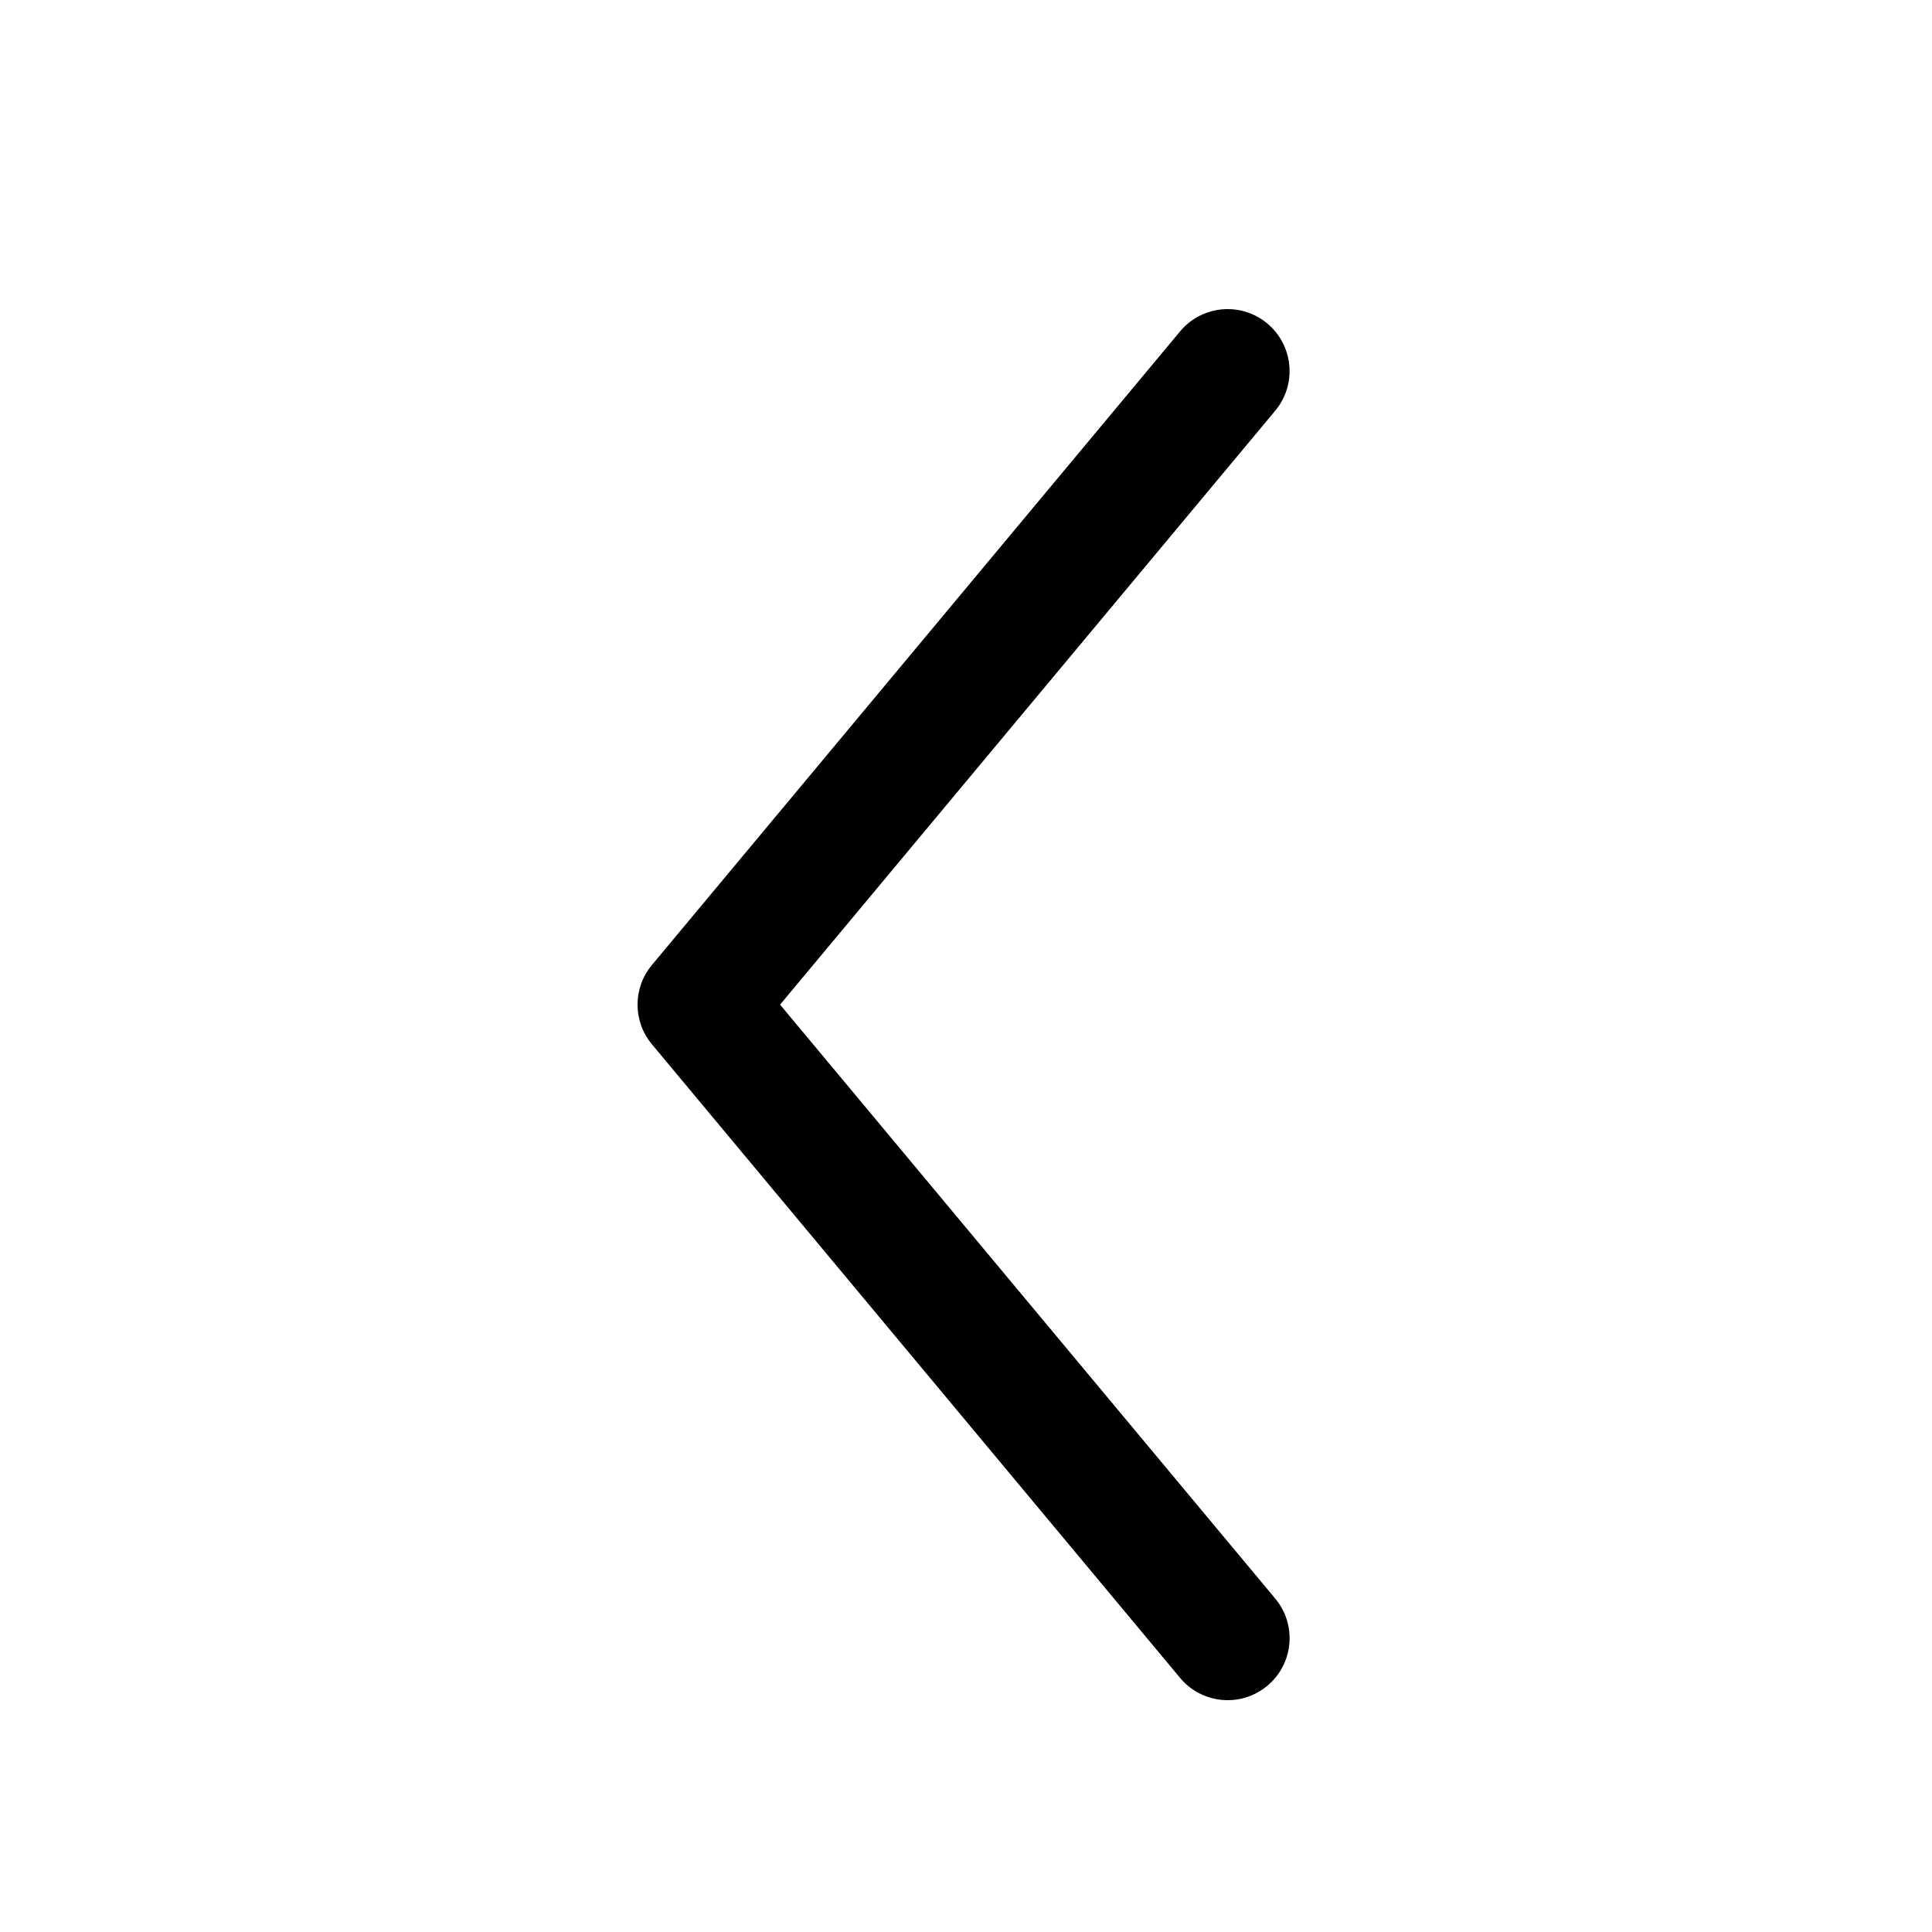
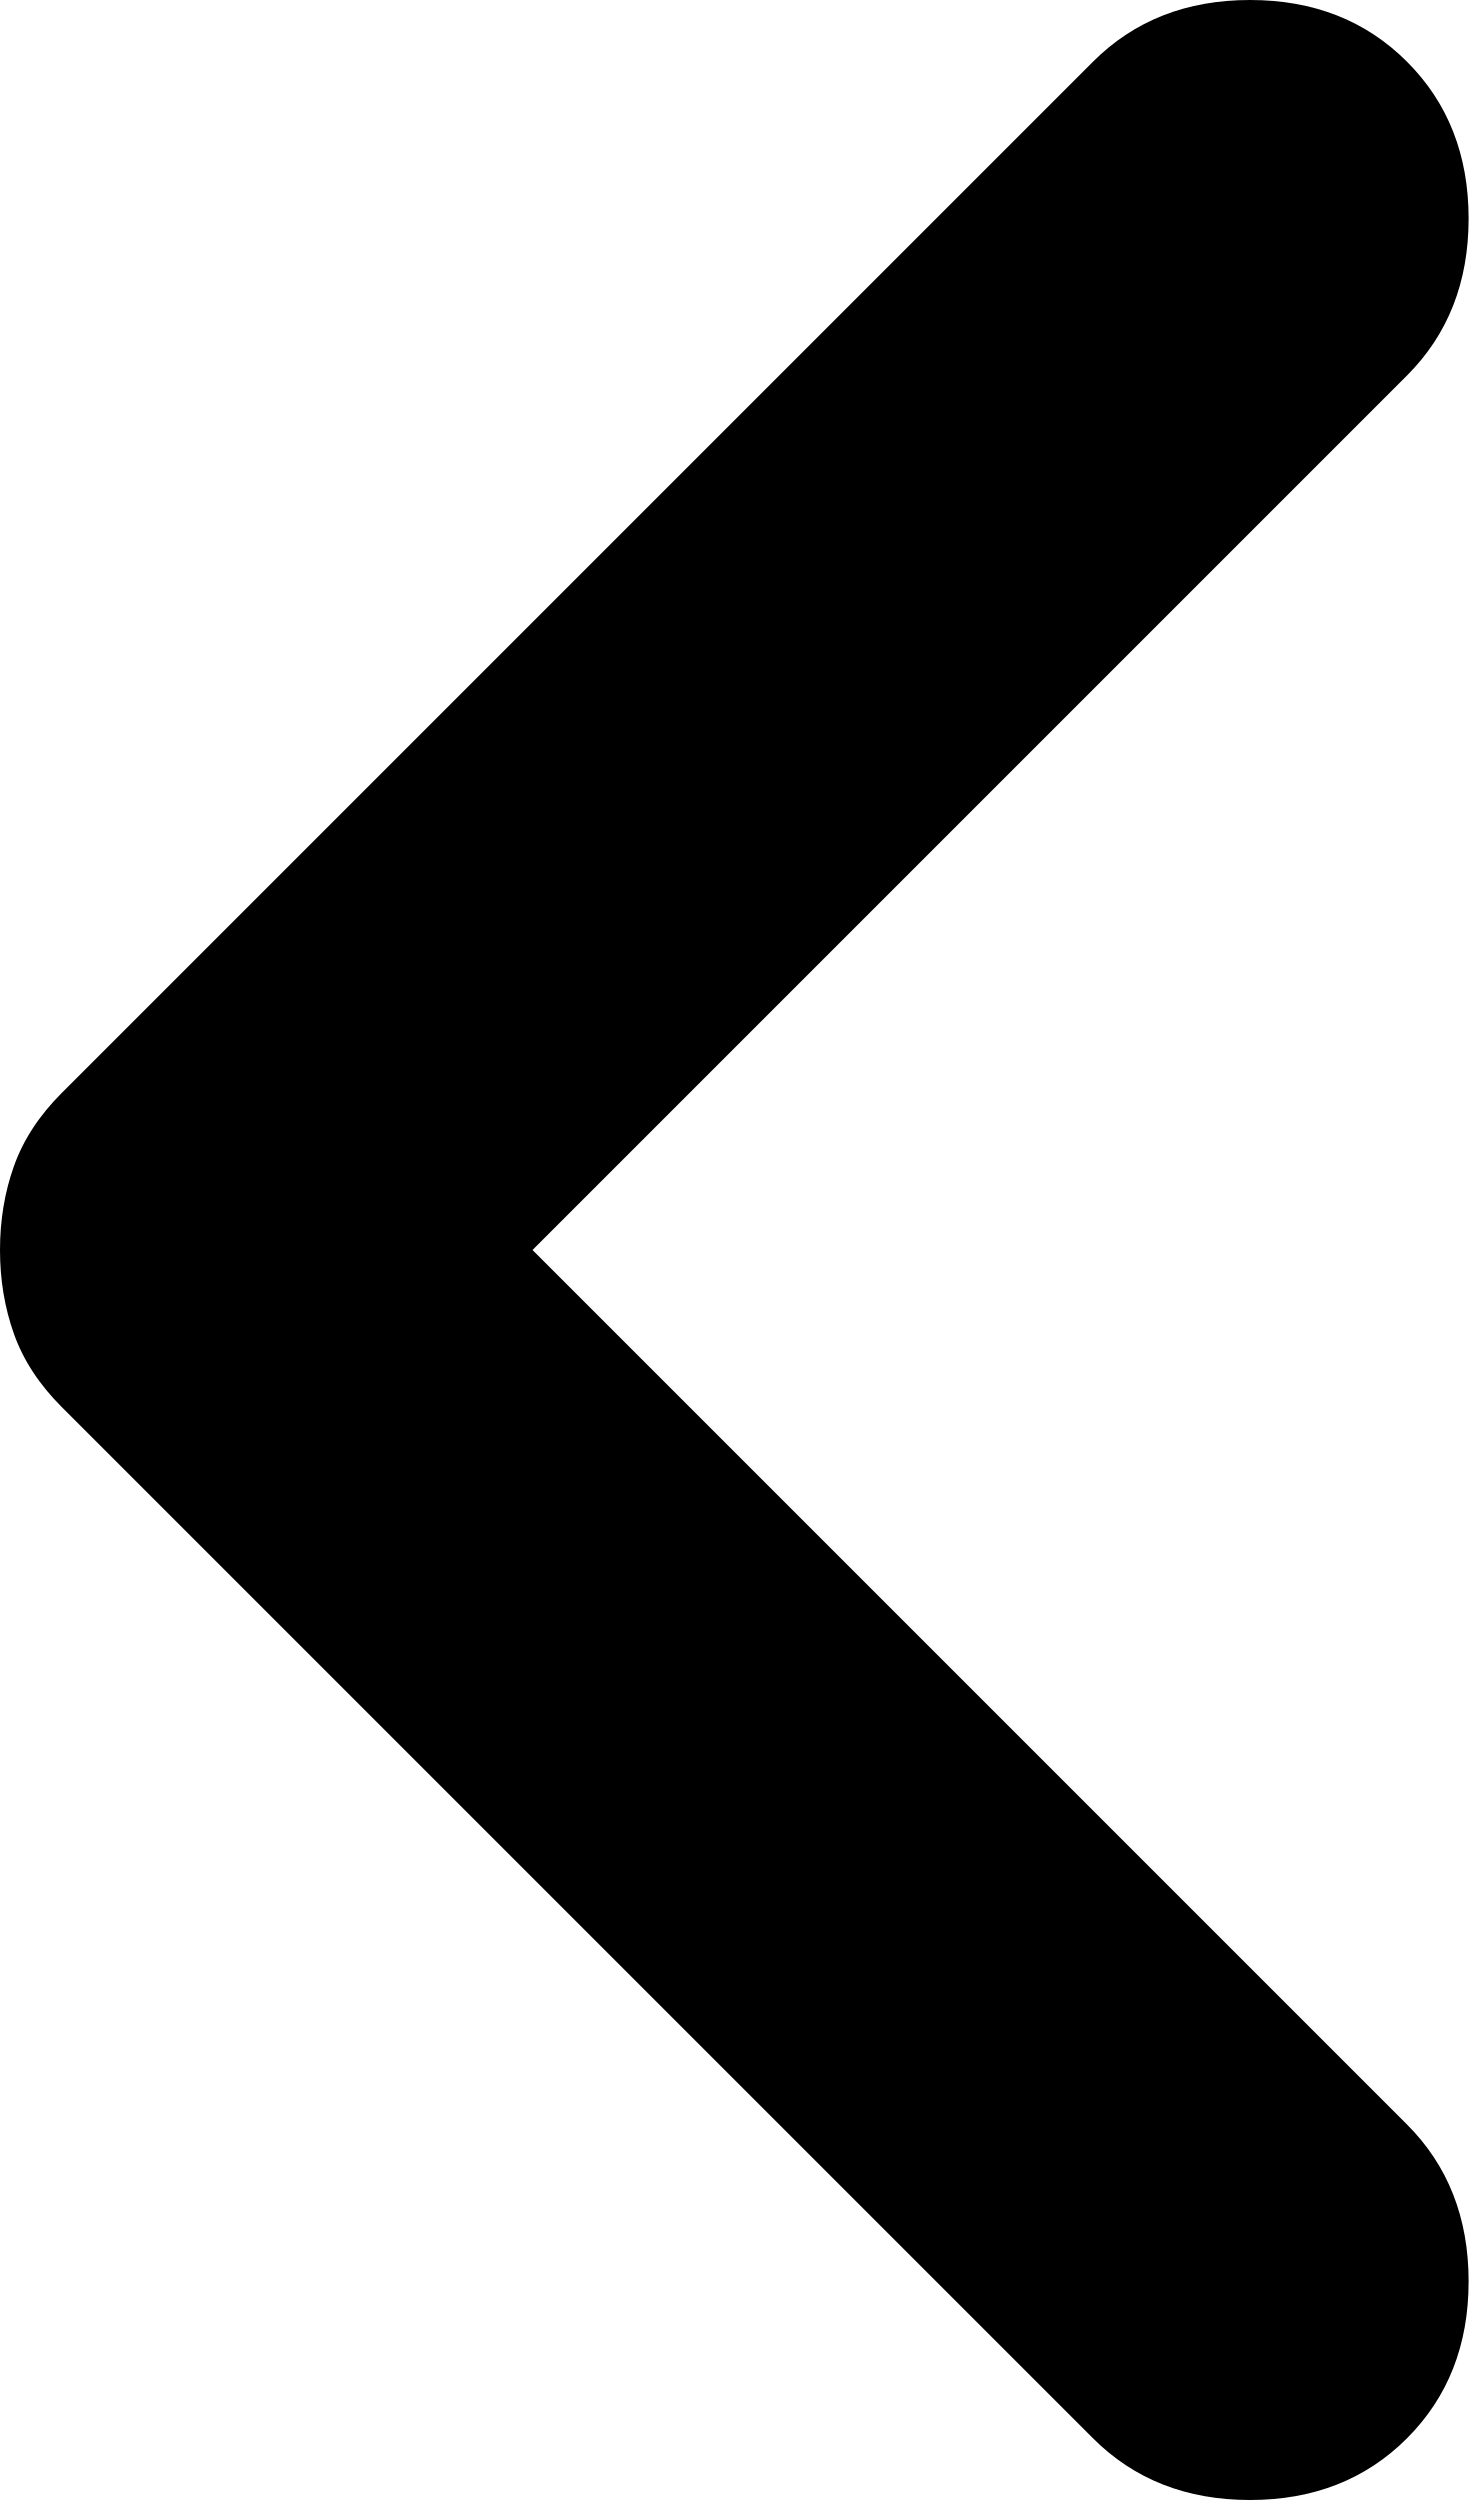
- <svg xmlns="http://www.w3.org/2000/svg" version="1.1" x="0px" y="0px" viewBox="0 0 100 100" enable-background="new 0 0 100 100" xml:space="preserve">
-   <g>
-     <path d="M66.006,82.742L40.377,52l25.629-30.742c1.133-1.361,0.947-3.379-0.41-4.514s-3.381-0.951-4.514,0.408L33.744,49.947   C33.246,50.541,33,51.271,33,52c0,0.73,0.246,1.459,0.744,2.053l27.338,32.795c1.133,1.359,3.156,1.543,4.514,0.408   C66.957,86.119,67.141,84.105,66.006,82.742z" />
-   </g>
+ <svg xmlns="http://www.w3.org/2000/svg" viewBox="337 -703 262 446">
+   <path d="m432-480 156 156q11 11 11 28t-11 28q-11 11-28 11t-28-11L348-452q-6-6-8.5-13t-2.5-15q0-8 2.5-15t8.5-13l184-184q11-11 28-11t28 11q11 11 11 28t-11 28L432-480Z" />
</svg>
